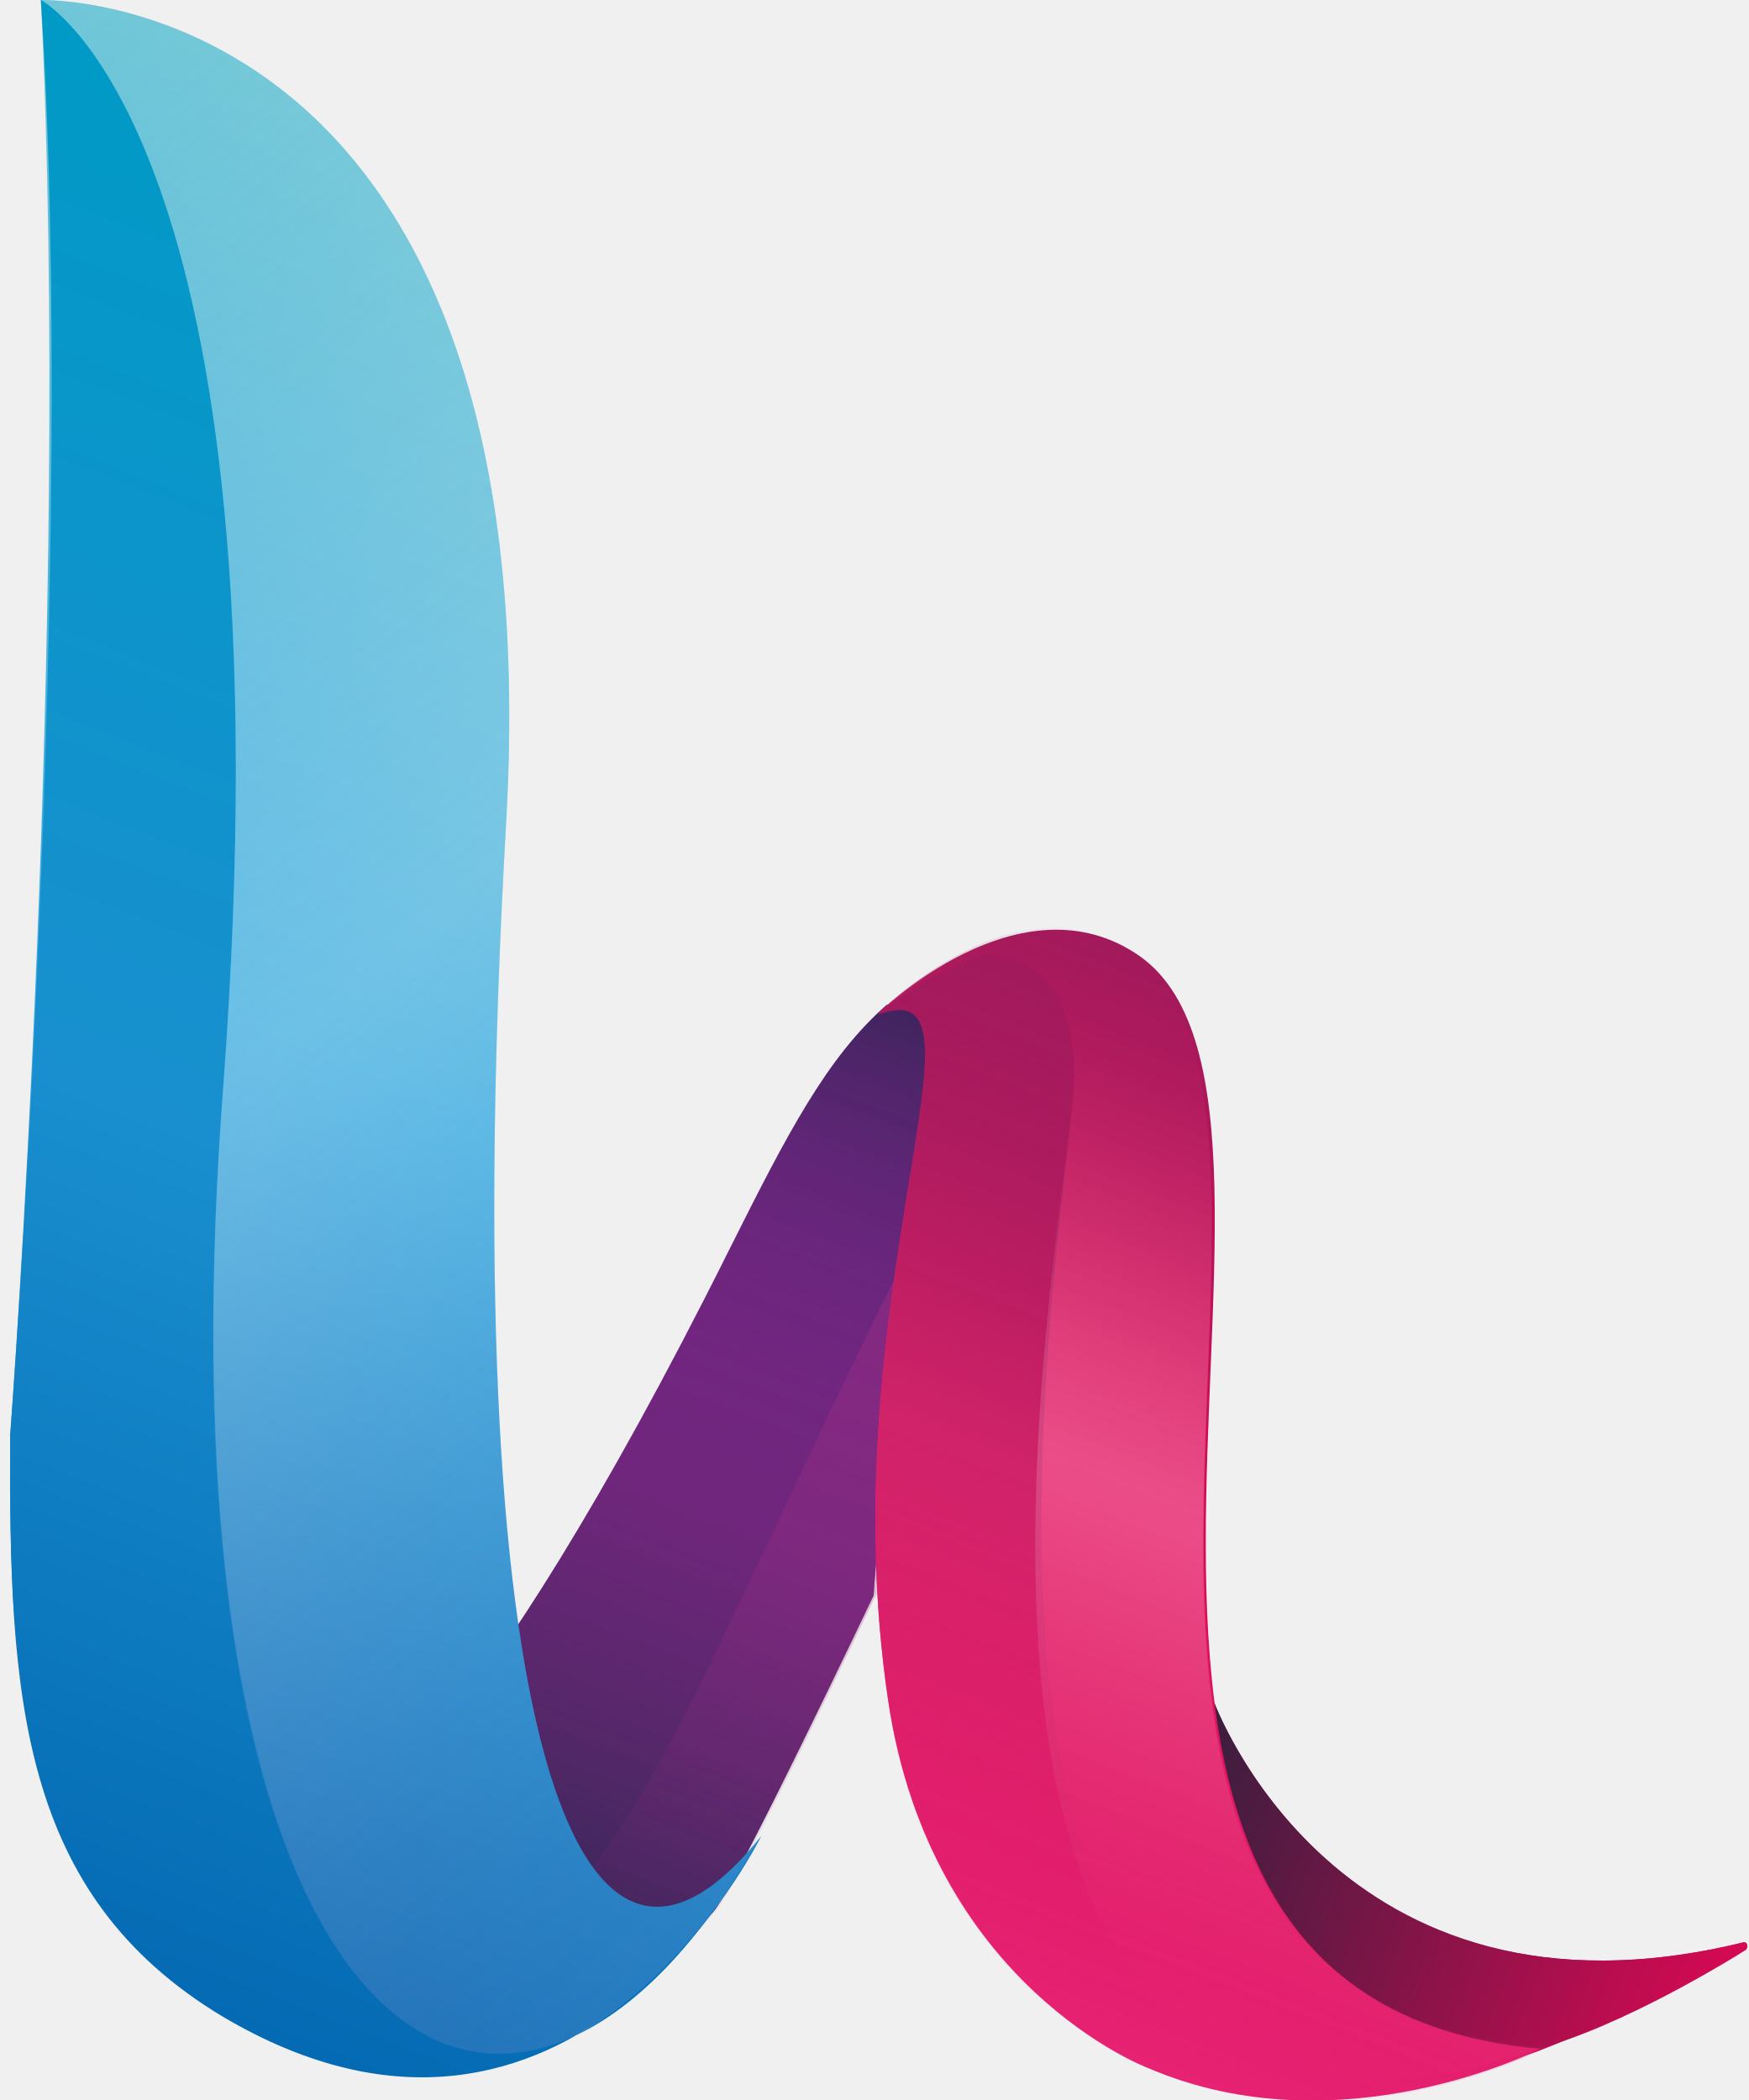
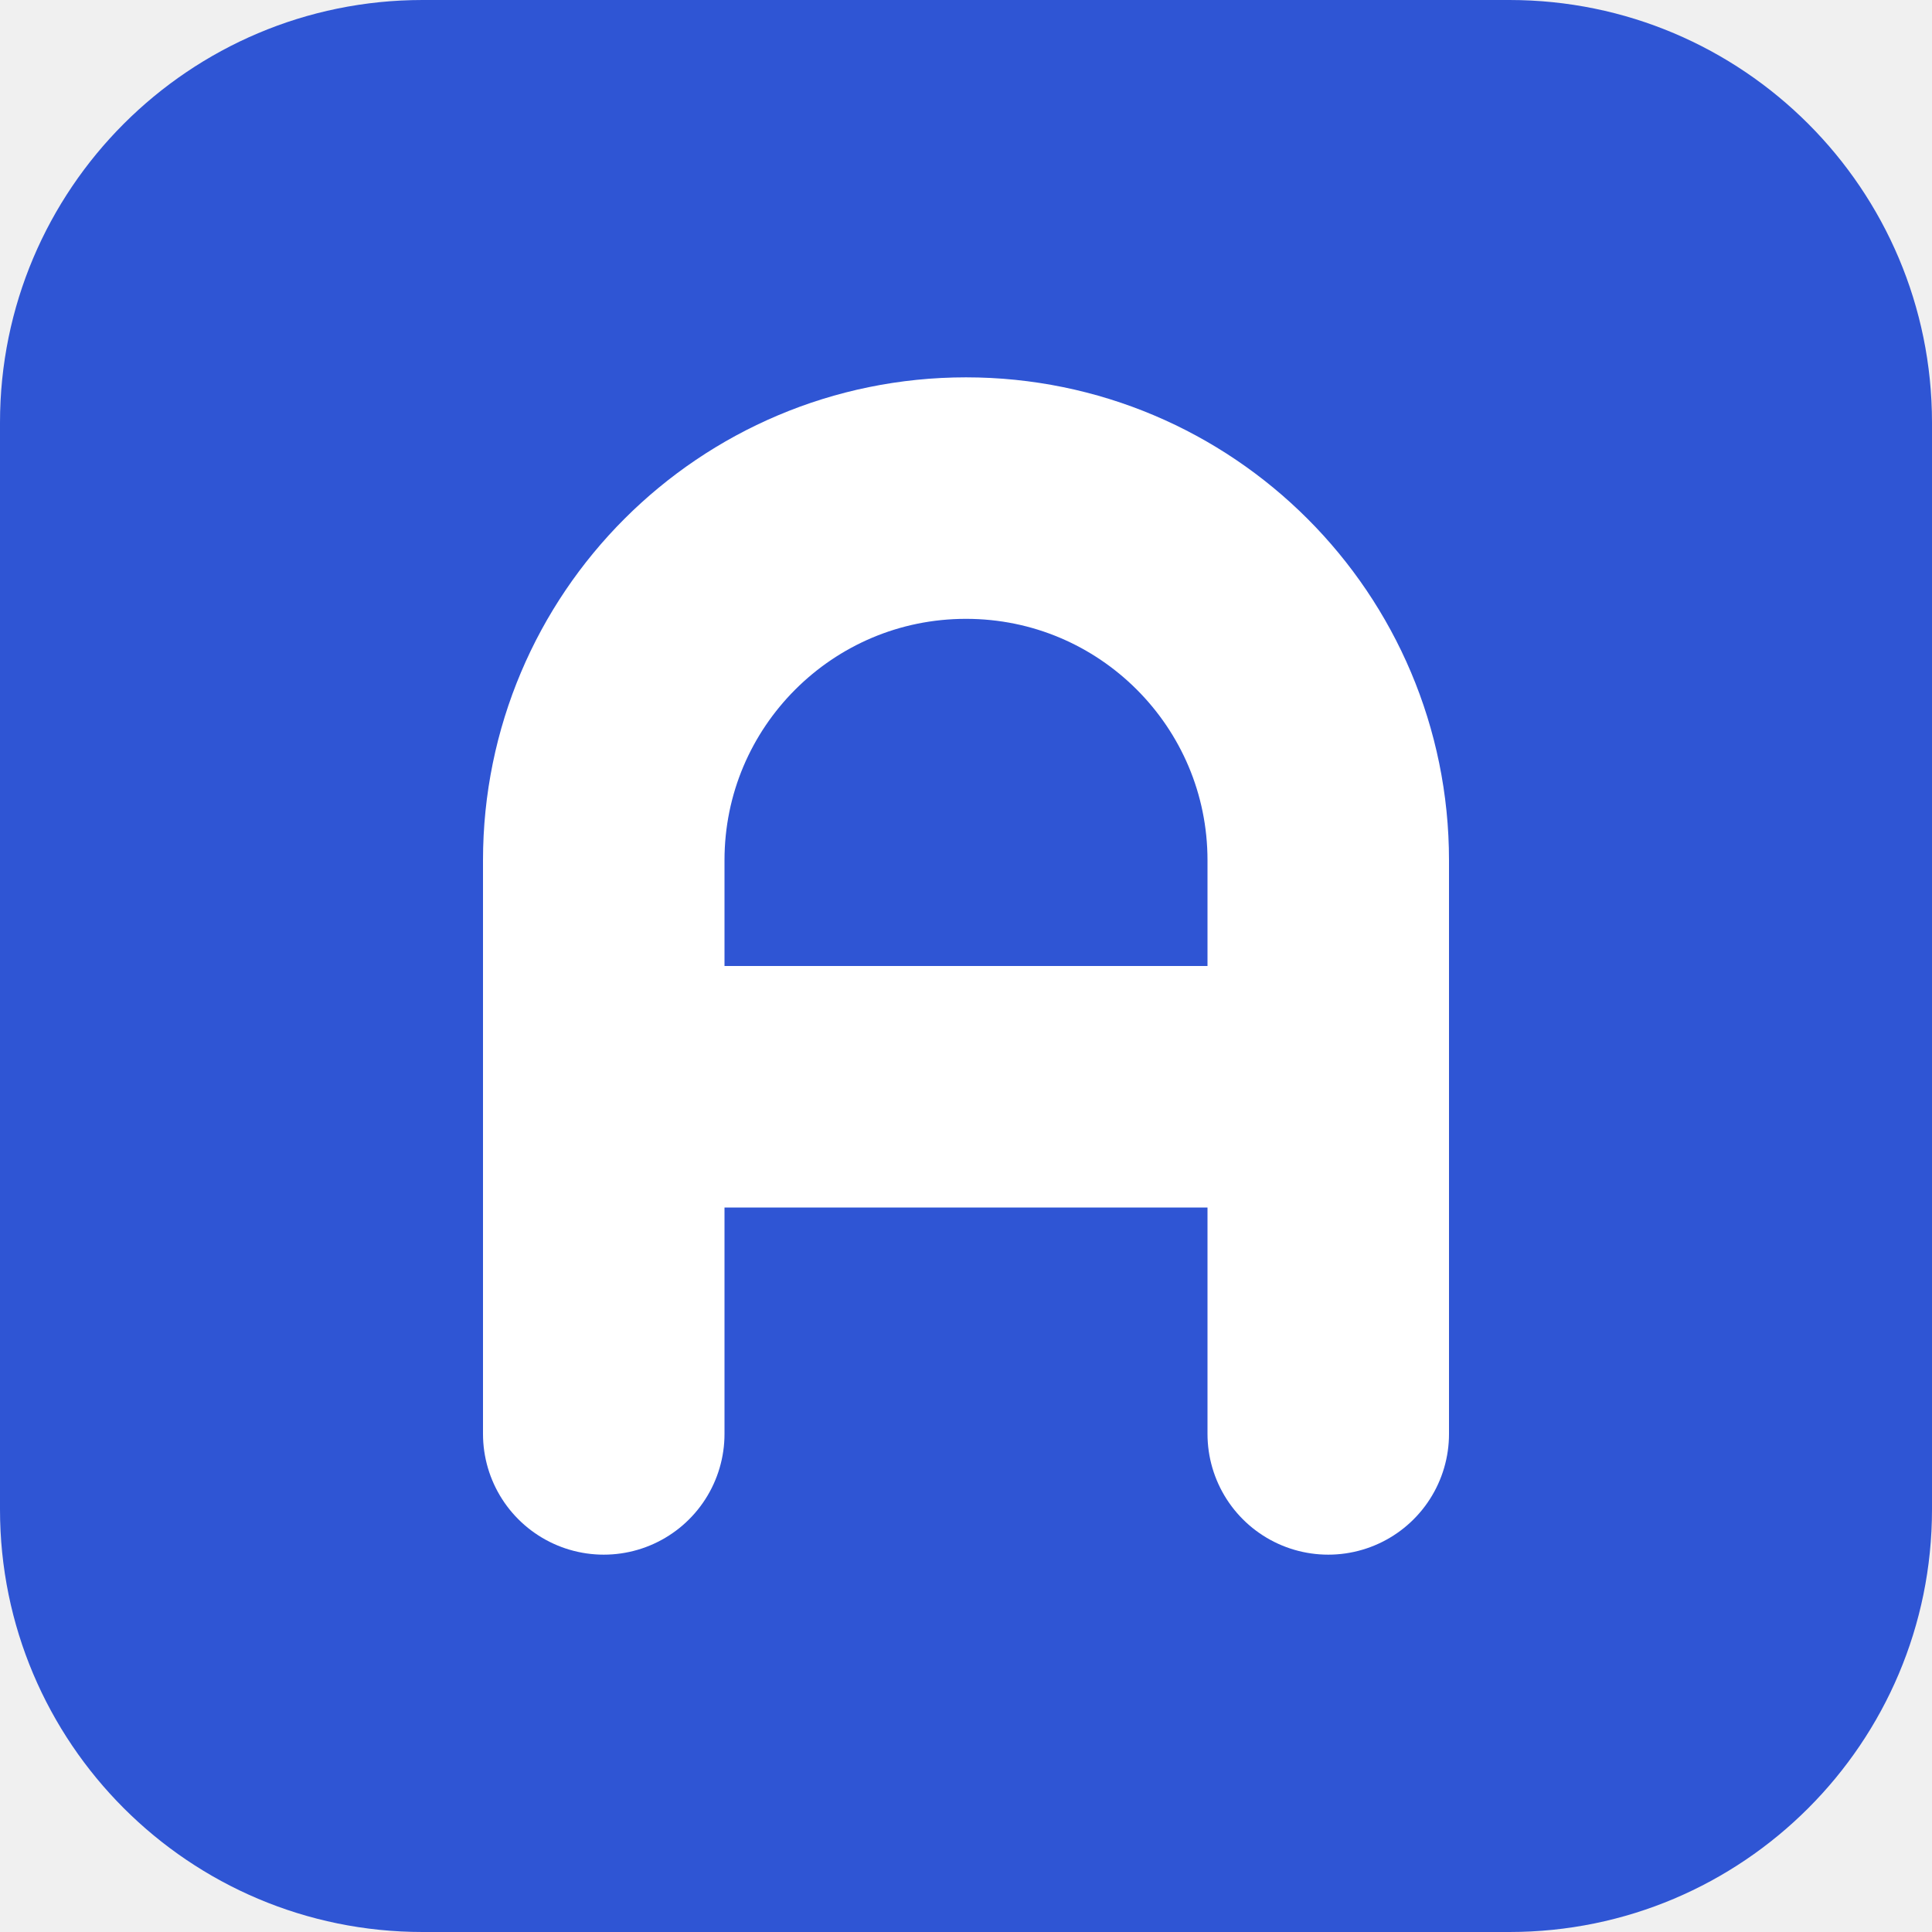
- <svg xmlns="http://www.w3.org/2000/svg" viewBox="0 0 119.9 144" xml:space="preserve">
-   <linearGradient id="a" gradientUnits="userSpaceOnUse" x1="-52.291" y1="-474.658" x2="23.383" y2="-474.658" gradientTransform="rotate(-68.572 440.536 -230.667) scale(.9999)">
-     <stop offset="0" style="stop-color:#2a255c" />
-     <stop offset=".5" style="stop-color:#672783" />
-     <stop offset=".647" style="stop-color:#652782" />
-     <stop offset=".755" style="stop-color:#60277d" />
-     <stop offset=".85" style="stop-color:#562674" />
-     <stop offset=".937" style="stop-color:#4a2568" />
-     <stop offset="1" style="stop-color:#3f245d" />
-   </linearGradient>
-   <path d="M23.8 125s8.4-3.6 26.2-39.3c4-8 6.7-13.2 10.8-16.8 0 0 6.9-.5 3.6 10.7-3.3 11.2-4.5 29.8-4.5 29.8s-9.6 20.2-11 21.7c-1.4 1.5-6.3 9-15.5 7.7S23.8 125 23.8 125z" style="fill:url(#a)" />
-   <linearGradient id="b" gradientUnits="userSpaceOnUse" x1="-52.291" y1="-474.658" x2="23.383" y2="-474.658" gradientTransform="rotate(-68.572 440.536 -230.667) scale(.9999)">
-     <stop offset="0" style="stop-color:#20254b" />
-     <stop offset=".129" style="stop-color:#3c2758;stop-opacity:.871" />
-     <stop offset=".295" style="stop-color:#5a2867;stop-opacity:.705" />
-     <stop offset=".466" style="stop-color:#732673;stop-opacity:.534" />
-     <stop offset=".638" style="stop-color:#86237b;stop-opacity:.362" />
-     <stop offset=".814" style="stop-color:#922180;stop-opacity:.186" />
-     <stop offset="1" style="stop-color:#952081;stop-opacity:0" />
-   </linearGradient>
-   <path d="M23.8 125s8.4-3.6 26.2-39.3c4-7.9 6.7-13.2 10.8-16.8 0 0 6.9-.5 3.6 10.7-3.3 11.2-4.5 29.8-4.5 29.8s-9.6 20.2-11 21.7c-1.4 1.5-6.3 9-15.5 7.7S23.8 125 23.8 125z" style="fill:url(#b)" />
-   <linearGradient id="c" gradientUnits="userSpaceOnUse" x1="-52.291" y1="-473.336" x2="10.502" y2="-473.336" gradientTransform="rotate(-68.572 440.536 -230.667) scale(.9999)">
-     <stop offset="0" style="stop-color:#952081;stop-opacity:0" />
-     <stop offset=".013" style="stop-color:#962081;stop-opacity:1.289326e-02" />
-     <stop offset=".228" style="stop-color:#a02985;stop-opacity:.228" />
-     <stop offset=".498" style="stop-color:#a52e86;stop-opacity:.498" />
-     <stop offset="1" style="stop-color:#a72f87" />
-   </linearGradient>
-   <path d="M48.7 114.1c-10.3 21.4-14 17.4-14 17.4s-4.9-.6-9.9-1.6c1.1 3.6 3.5 8 8.8 8.8 9.2 1.3 14.1-6.2 15.5-7.7 1.4-1.5 11-21.7 11-21.7s.9-14.9 3.5-26c-4 7.5-9.1 18.7-14.9 30.8z" style="opacity:.43;fill:url(#c)" />
-   <linearGradient id="d" gradientUnits="userSpaceOnUse" x1="-58.722" y1="-507.943" x2="67.436" y2="-507.943" gradientTransform="rotate(-68.572 440.536 -230.667) scale(.9999)">
-     <stop offset="0" style="stop-color:#2271b8" />
-     <stop offset=".5" style="stop-color:#3aabe2" />
-     <stop offset="1" style="stop-color:#71c7d7" />
-   </linearGradient>
-   <path d="M2.8 0S38-1 34.7 56.5c-3.5 61.7 4.7 85.4 17.5 69.4 0 0-12.9 26.5-36.8 12.3C1.3 129.9.6 115.6.7 98.4c0 0 4.2-56.2 2.1-98.4z" style="fill:url(#d)" />
-   <linearGradient id="e" gradientUnits="userSpaceOnUse" x1="-22.171" y1="-396.168" x2="-22.171" y2="-436.435" gradientTransform="rotate(-68.572 440.536 -230.667) scale(.9999)">
-     <stop offset="0" style="stop-color:#d70953" />
-     <stop offset=".5" style="stop-color:#a21a5c" />
-     <stop offset="1" style="stop-color:#a21a5c" />
-   </linearGradient>
-   <path d="M83.2 116.6s8.4 23.4 36.3 16.6c.3-.1.4.3.2.5-3.3 2.1-9 4.9-14.1 6.9-15.3 5.8-20.9-13.4-22.4-24z" style="fill:url(#e)" />
-   <linearGradient id="f" gradientUnits="userSpaceOnUse" x1="-21.967" y1="-396.168" x2="-21.967" y2="-436.435" gradientTransform="rotate(-68.572 440.536 -230.667) scale(.9999)">
-     <stop offset="0" style="stop-color:#d70953" />
-     <stop offset=".995" style="stop-color:#3a1e3e" />
-   </linearGradient>
-   <path d="M83.2 116.6s8.4 23.4 36.3 16.6c.3-.1.4.3.2.5-3.3 2.1-11.3 6.6-16.3 7.2-16.3 1.9-18.7-13.7-20.2-24.3z" style="fill:url(#f)" />
-   <linearGradient id="g" gradientUnits="userSpaceOnUse" x1="-38.382" y1="-440.96" x2="32.63" y2="-440.96" gradientTransform="rotate(-68.572 440.536 -230.667) scale(.9999)">
-     <stop offset="0" style="stop-color:#e72273" />
-     <stop offset=".5" style="stop-color:#d70953" />
-     <stop offset="1" style="stop-color:#a21a5c" />
-   </linearGradient>
-   <path d="M78.2 65.6c-8.2-5.8-18 3.9-18 3.9 8.7-3.4-3.4 19.5.7 47.1 2.9 19.6 17.8 25.2 17.8 25.2 13.2 5.7 26.9-1.3 26.9-1.3-39.7-3.6-12.3-64-27.4-74.9z" style="fill:url(#g)" />
-   <linearGradient id="h" gradientUnits="userSpaceOnUse" x1="-38.382" y1="-440.96" x2="32.729" y2="-440.96" gradientTransform="rotate(-68.572 440.536 -230.667) scale(.9999)">
-     <stop offset="0" style="stop-color:#e72273;stop-opacity:0" />
-     <stop offset=".221" style="stop-color:#e72871;stop-opacity:.442" />
-     <stop offset=".5" style="stop-color:#e72a70" />
-     <stop offset=".601" style="stop-color:#e42a6f;stop-opacity:.797" />
-     <stop offset=".707" style="stop-color:#db276c;stop-opacity:.586" />
-     <stop offset=".815" style="stop-color:#cb2367;stop-opacity:.369" />
-     <stop offset=".924" style="stop-color:#b51e61;stop-opacity:.151" />
-     <stop offset="1" style="stop-color:#a21a5c;stop-opacity:0" />
-   </linearGradient>
-   <path d="M78.2 65.6c-8.1-6.2-18 3.9-18 3.9 8.7-3.4-3.4 19.5.7 47.1 2.9 19.6 17.8 25.2 17.8 25.2 13.2 5.7 26.9-1.3 26.9-1.3-39.7-3.6-12.8-62.3-27.4-74.9z" style="fill:url(#h)" />
-   <linearGradient id="i" gradientUnits="userSpaceOnUse" x1="-58.722" y1="-507.943" x2="65.881" y2="-507.943" gradientTransform="rotate(-68.572 440.536 -230.667) scale(.9999)">
-     <stop offset="0" style="stop-color:#046ab3" />
-     <stop offset=".451" style="stop-color:#198fcf" />
-     <stop offset="1" style="stop-color:#009ac6" />
-   </linearGradient>
-   <path d="M15.3 74.6C20.2 9.1 2.8 0 2.8 0 5.3 37.8.7 98.4.7 98.4c-.1 17.9.6 31.5 14.6 39.9C39.2 152.4 52.1 126 52.1 126c-16.5 29.5-42 16.3-36.8-51.4z" style="fill:url(#i)" />
-   <linearGradient id="j" gradientUnits="userSpaceOnUse" x1="-38.382" y1="-440.96" x2="29.004" y2="-440.96" gradientTransform="rotate(-68.572 440.536 -230.667) scale(.9999)">
-     <stop offset="0" style="stop-color:#e72273;stop-opacity:0" />
-     <stop offset=".258" style="stop-color:#cf1f6a;stop-opacity:.258" />
-     <stop offset=".566" style="stop-color:#b71c62;stop-opacity:.566" />
-     <stop offset=".824" style="stop-color:#a81b5e;stop-opacity:.824" />
-     <stop offset="1" style="stop-color:#a21a5c" />
-   </linearGradient>
-   <path d="M73.6 74.9c.6-9.4-5.5-9.4-6.1-9.4-4.5 1.4-7.3 4.1-7.3 4.1 8.7-3.4-3.4 19.5.7 47.1 2.9 19.6 17.8 25.2 17.8 25.2 13.2 5.7 26.9-1.3 26.9-1.3C59.9 157 73 85.1 73.6 74.9z" style="fill:url(#j)" />
-   <linearGradient id="k" gradientUnits="userSpaceOnUse" x1="-35.675" y1="-440.96" x2="32.729" y2="-440.96" gradientTransform="rotate(-68.572 440.536 -230.667) scale(.9999)">
-     <stop offset="0" style="stop-color:#e72273;stop-opacity:0" />
-     <stop offset=".018" style="stop-color:#e93e7d;stop-opacity:3.596431e-02" />
-     <stop offset=".069" style="stop-color:#ee779c;stop-opacity:.137" />
-     <stop offset=".121" style="stop-color:#f3a1b8;stop-opacity:.243" />
-     <stop offset=".176" style="stop-color:#f7c1d0;stop-opacity:.351" />
-     <stop offset=".232" style="stop-color:#fad9e2;stop-opacity:.463" />
-     <stop offset=".29" style="stop-color:#fdeaf0;stop-opacity:.58" />
-     <stop offset=".351" style="stop-color:#fef6f9;stop-opacity:.703" />
-     <stop offset=".418" style="stop-color:#fffdfe;stop-opacity:.836" />
-     <stop offset=".5" style="stop-color:#fff" />
-     <stop offset=".56" style="stop-color:#fdfcfc;stop-opacity:.881" />
-     <stop offset=".622" style="stop-color:#f8f1f4;stop-opacity:.756" />
-     <stop offset=".686" style="stop-color:#efdfe6;stop-opacity:.629" />
-     <stop offset=".75" style="stop-color:#e4c5d1;stop-opacity:.499" />
-     <stop offset=".816" style="stop-color:#d5a4b6;stop-opacity:.369" />
-     <stop offset=".881" style="stop-color:#c47b96;stop-opacity:.237" />
-     <stop offset=".947" style="stop-color:#b24a74;stop-opacity:.107" />
-     <stop offset="1" style="stop-color:#a21a5c;stop-opacity:0" />
-   </linearGradient>
-   <path d="M60.2 69.5s2.8-2.7 7.3-4.1c.6 0 6.7 0 6.1 9.4-.6 10.2-15.3 82.1 32.1 65.6-39.7-3.5-12.9-62.2-27.5-74.8-8.1-6.2-18 3.9-18 3.9z" style="opacity:.17;fill:url(#k)" />
-   <linearGradient id="l" gradientUnits="userSpaceOnUse" x1="-25.224" y1="-453.727" x2="40.939" y2="-568.325" gradientTransform="rotate(-68.572 440.536 -230.667) scale(.9999)">
-     <stop offset="0" style="stop-color:#2271b8;stop-opacity:0" />
-     <stop offset=".01" style="stop-color:#2d75ba;stop-opacity:1.914263e-02" />
-     <stop offset=".111" style="stop-color:#799ace;stop-opacity:.222" />
-     <stop offset=".207" style="stop-color:#adbcdd;stop-opacity:.415" />
-     <stop offset=".297" style="stop-color:#d1d8e9;stop-opacity:.595" />
-     <stop offset=".379" style="stop-color:#ebedf0;stop-opacity:.758" />
-     <stop offset=".449" style="stop-color:#fbfaf4;stop-opacity:.898" />
-     <stop offset=".5" style="stop-color:#fffef5" />
-     <stop offset=".613" style="stop-color:#fefdf5;stop-opacity:.774" />
-     <stop offset=".696" style="stop-color:#f6faf3;stop-opacity:.609" />
-     <stop offset=".769" style="stop-color:#e9f4f0;stop-opacity:.463" />
-     <stop offset=".836" style="stop-color:#d6eceb;stop-opacity:.328" />
-     <stop offset=".899" style="stop-color:#bbe1e5;stop-opacity:.201" />
-     <stop offset=".959" style="stop-color:#96d3de;stop-opacity:8.162302e-02" />
-     <stop offset="1" style="stop-color:#71c7d7;stop-opacity:0" />
-   </linearGradient>
-   <path d="M2.8 0s17.4 9.1 12.5 74.6c-3.9 51.8 10.1 71.7 24.3 64.9 4.3-2.5 7.6-6.1 9.7-9 1-1.4 2-3 2.9-4.6-12.8 15.9-21-7.7-17.5-69.4C38-1 2.8 0 2.8 0z" style="opacity:.25;fill:url(#l)" />
+ <svg xmlns="http://www.w3.org/2000/svg" viewBox="0 0 64 64" role="img">
+   <rect width="64" height="64" rx="14" fill="#2f55d4" />
+   <path d="M20 47.5V28.5a12 12 0 0 1 24 0v19M20 36h24" fill="none" stroke="#fff" stroke-width="8" stroke-linecap="round" stroke-linejoin="round" />
</svg>
